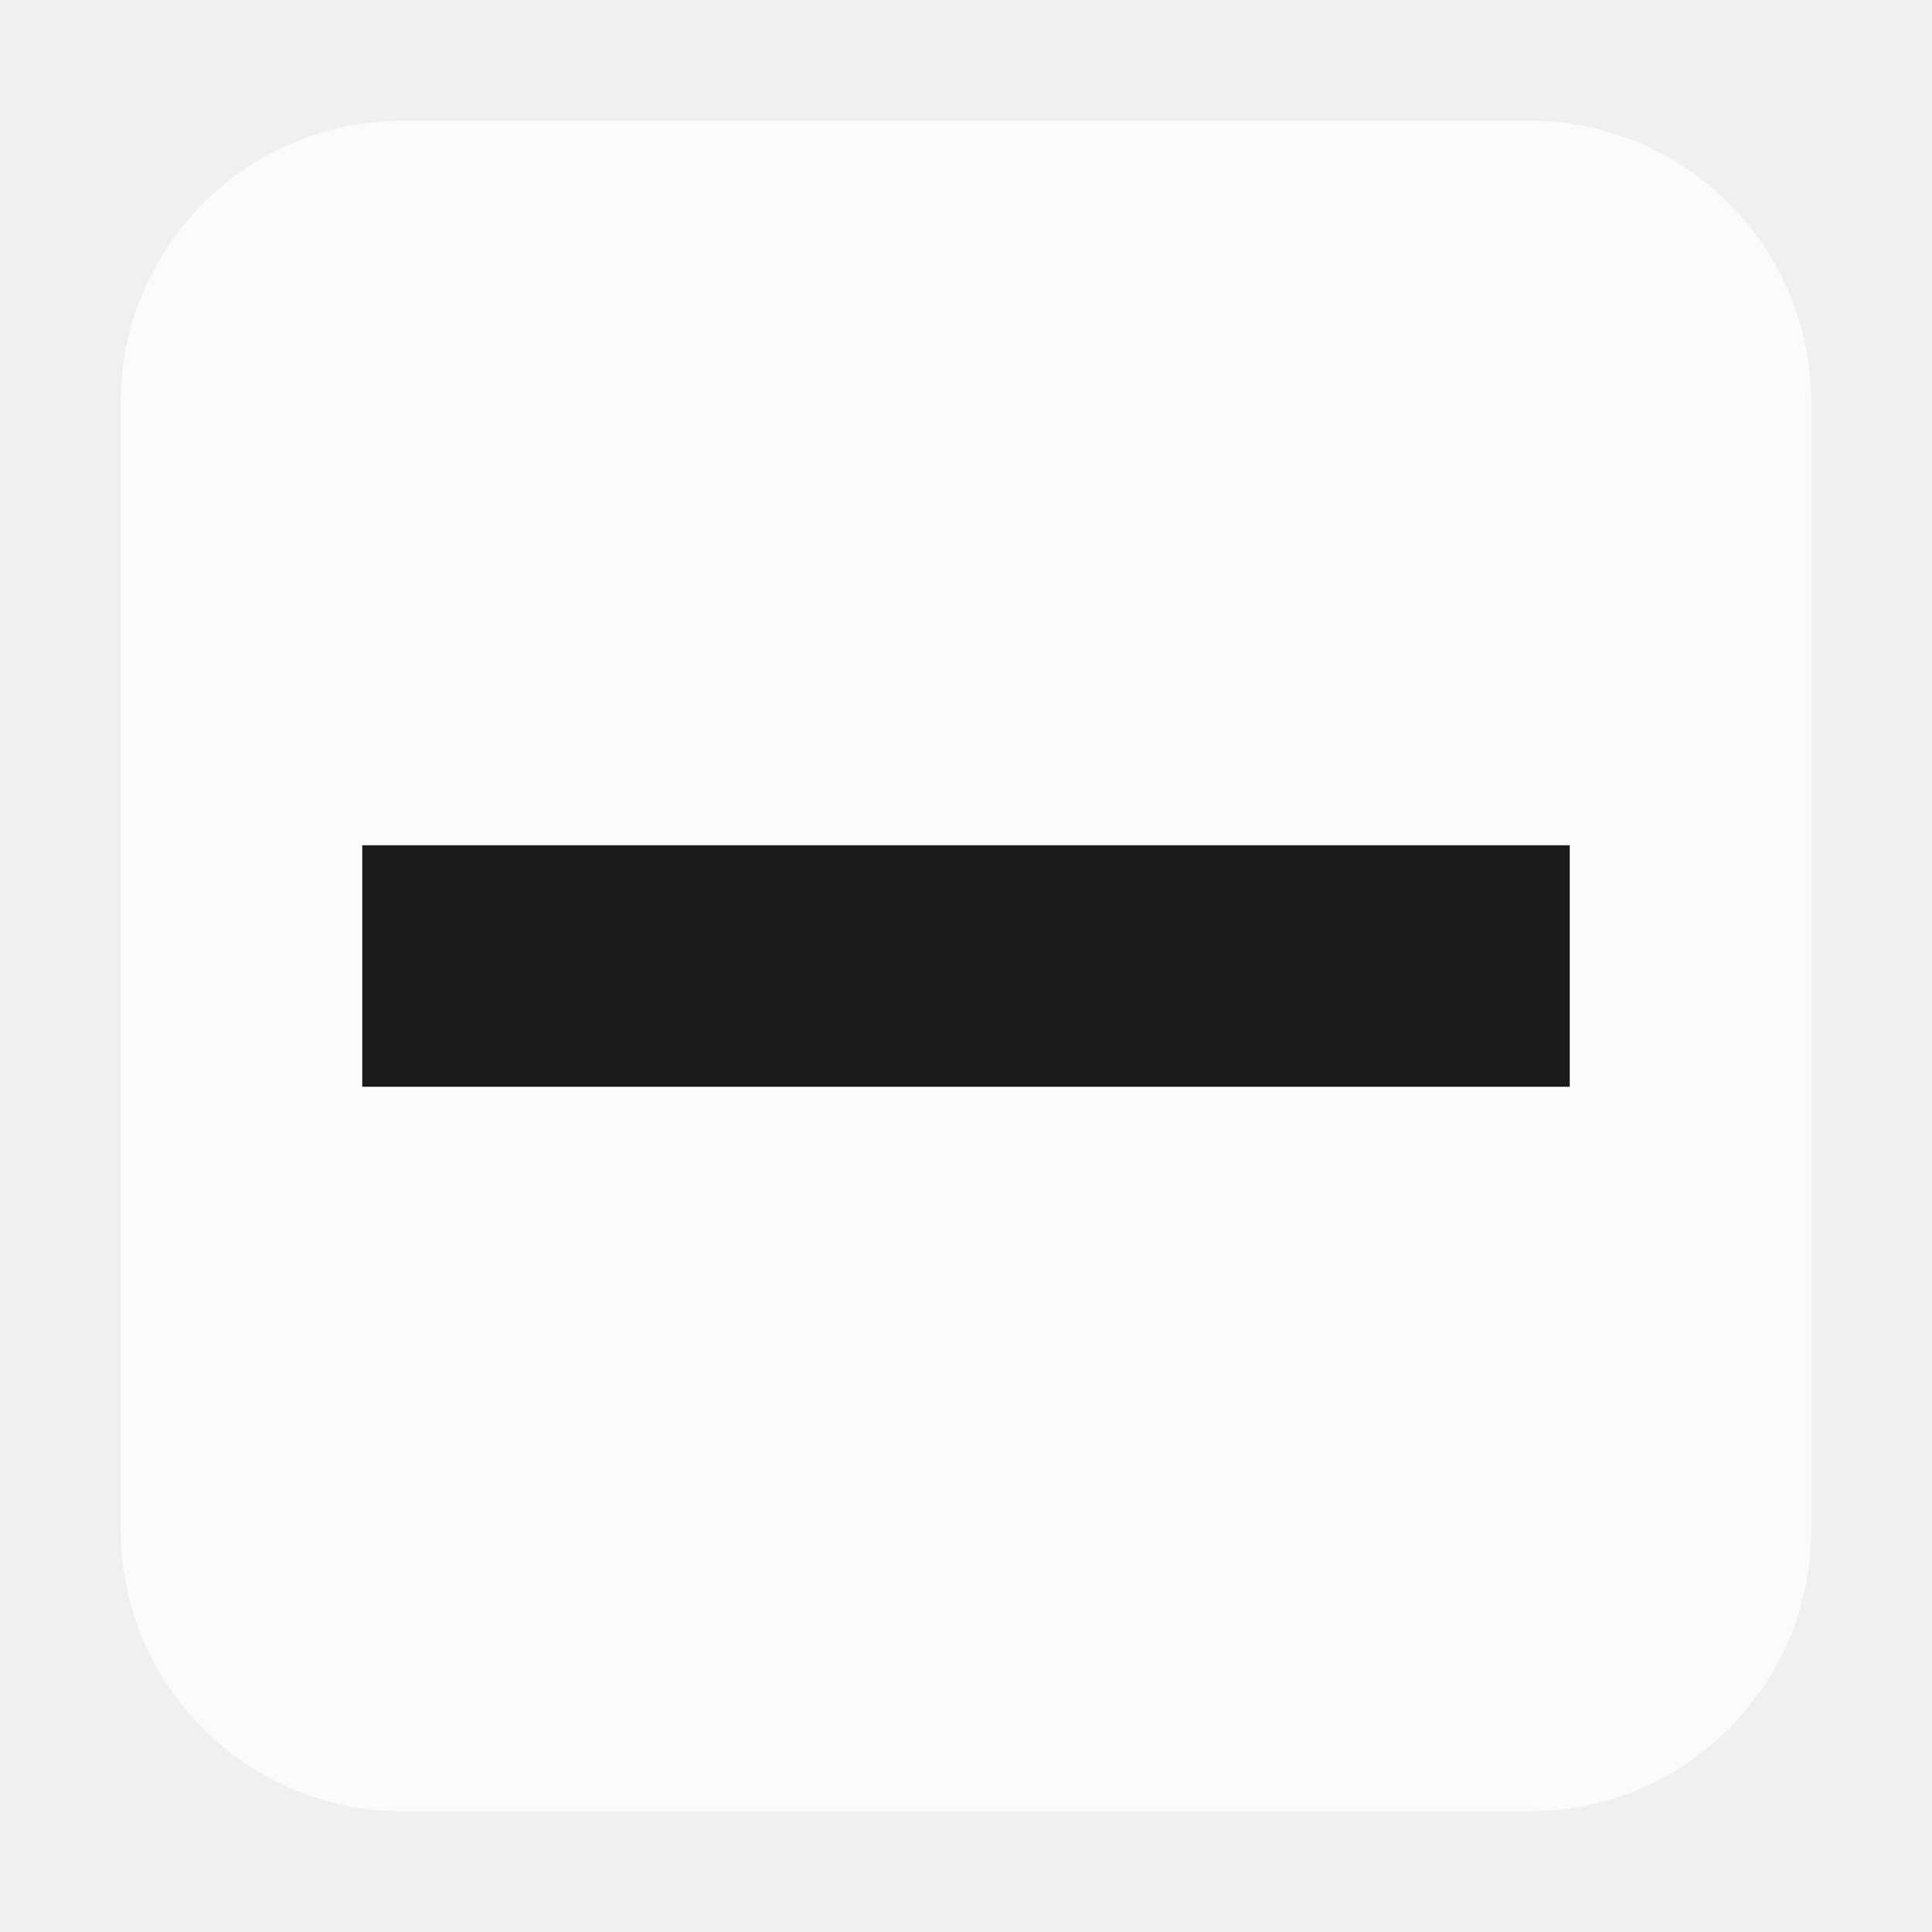
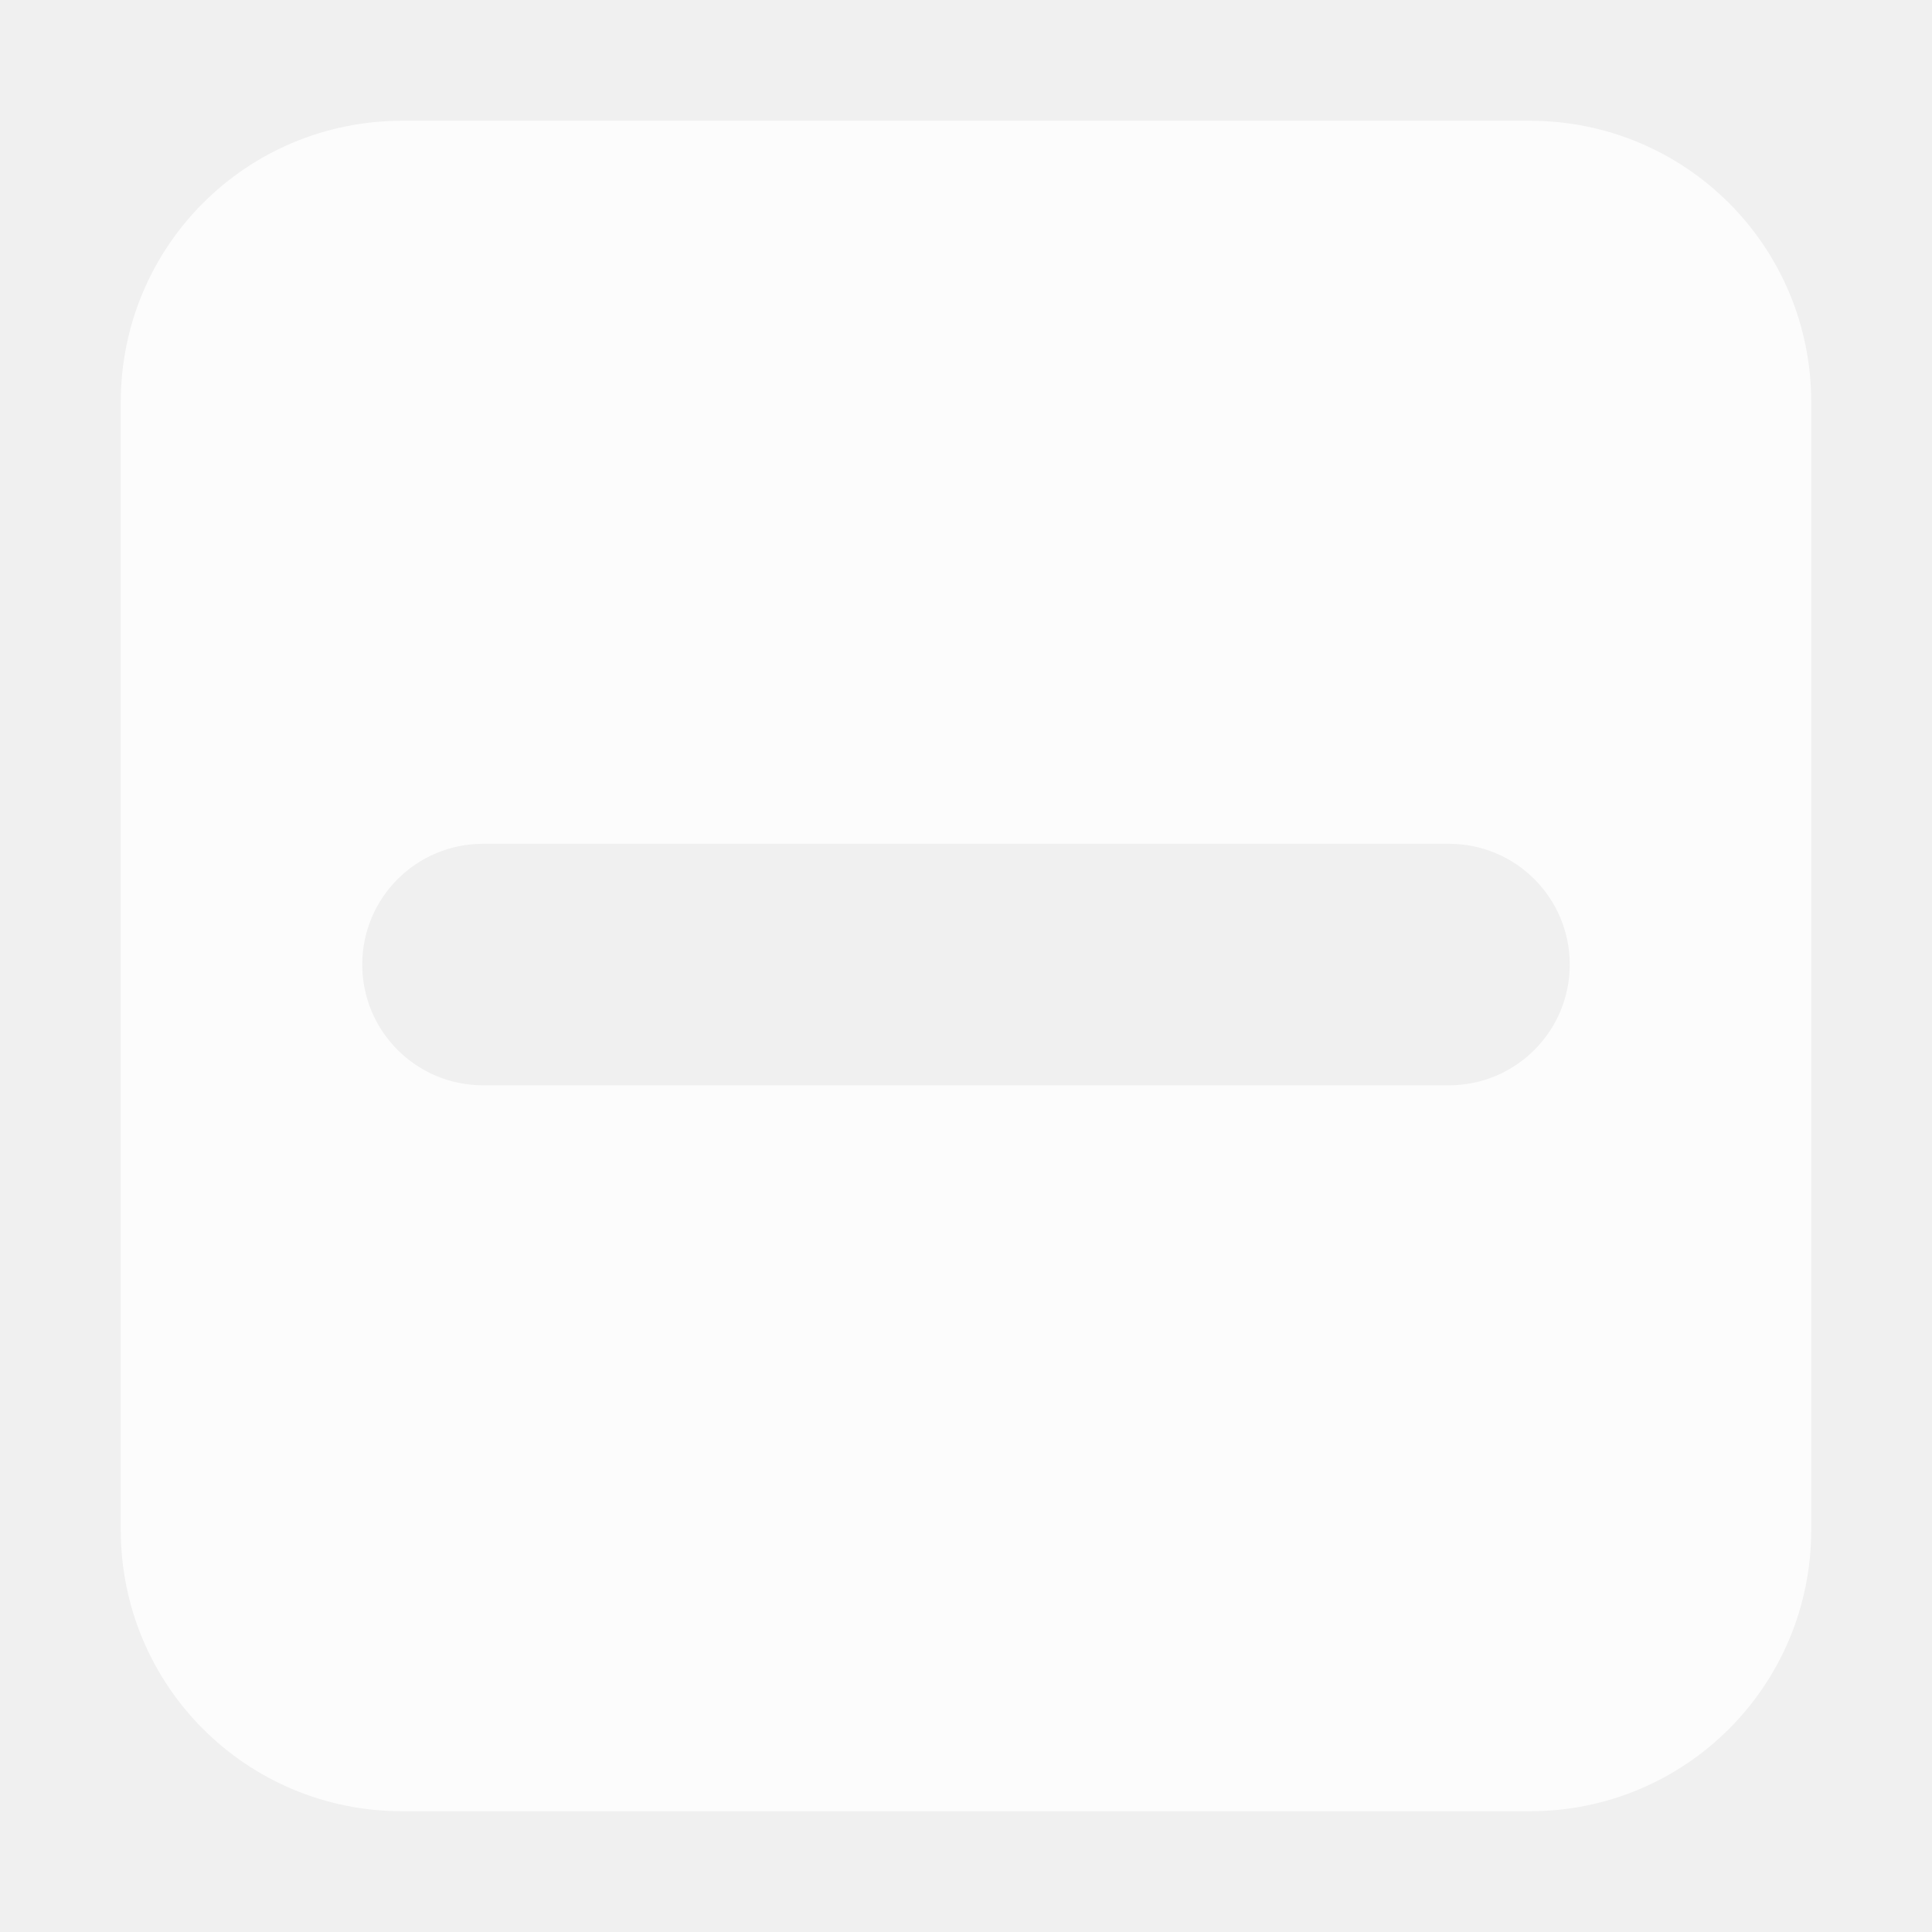
- <svg xmlns="http://www.w3.org/2000/svg" width="16" height="16">
-   <rect width="14" height="14" x="1" y="1" fill="#fff" fill-opacity=".75" rx="2.333" />
-   <path fill="#1a1a1a" d="m3 7h10v2h-10z" />
+ <svg xmlns="http://www.w3.org/2000/svg" height="16" width="16">
+   <path fill="#fff" fill-opacity=".8" d="m3.332 1c-1.292 0-2.332 1.04-2.332 2.332v9.336c0 1.292 1.04 2.332 2.332 2.332h9.336c1.292 0 2.332-1.04 2.332-2.332v-9.336c0-1.292-1.04-2.332-2.332-2.332zm.668 5.988h8a1 1 0 0 1 1 1 1 1 0 0 1 -1 1h-8a1 1 0 0 1 -1-1 1 1 0 0 1 1-1z" />
</svg>
